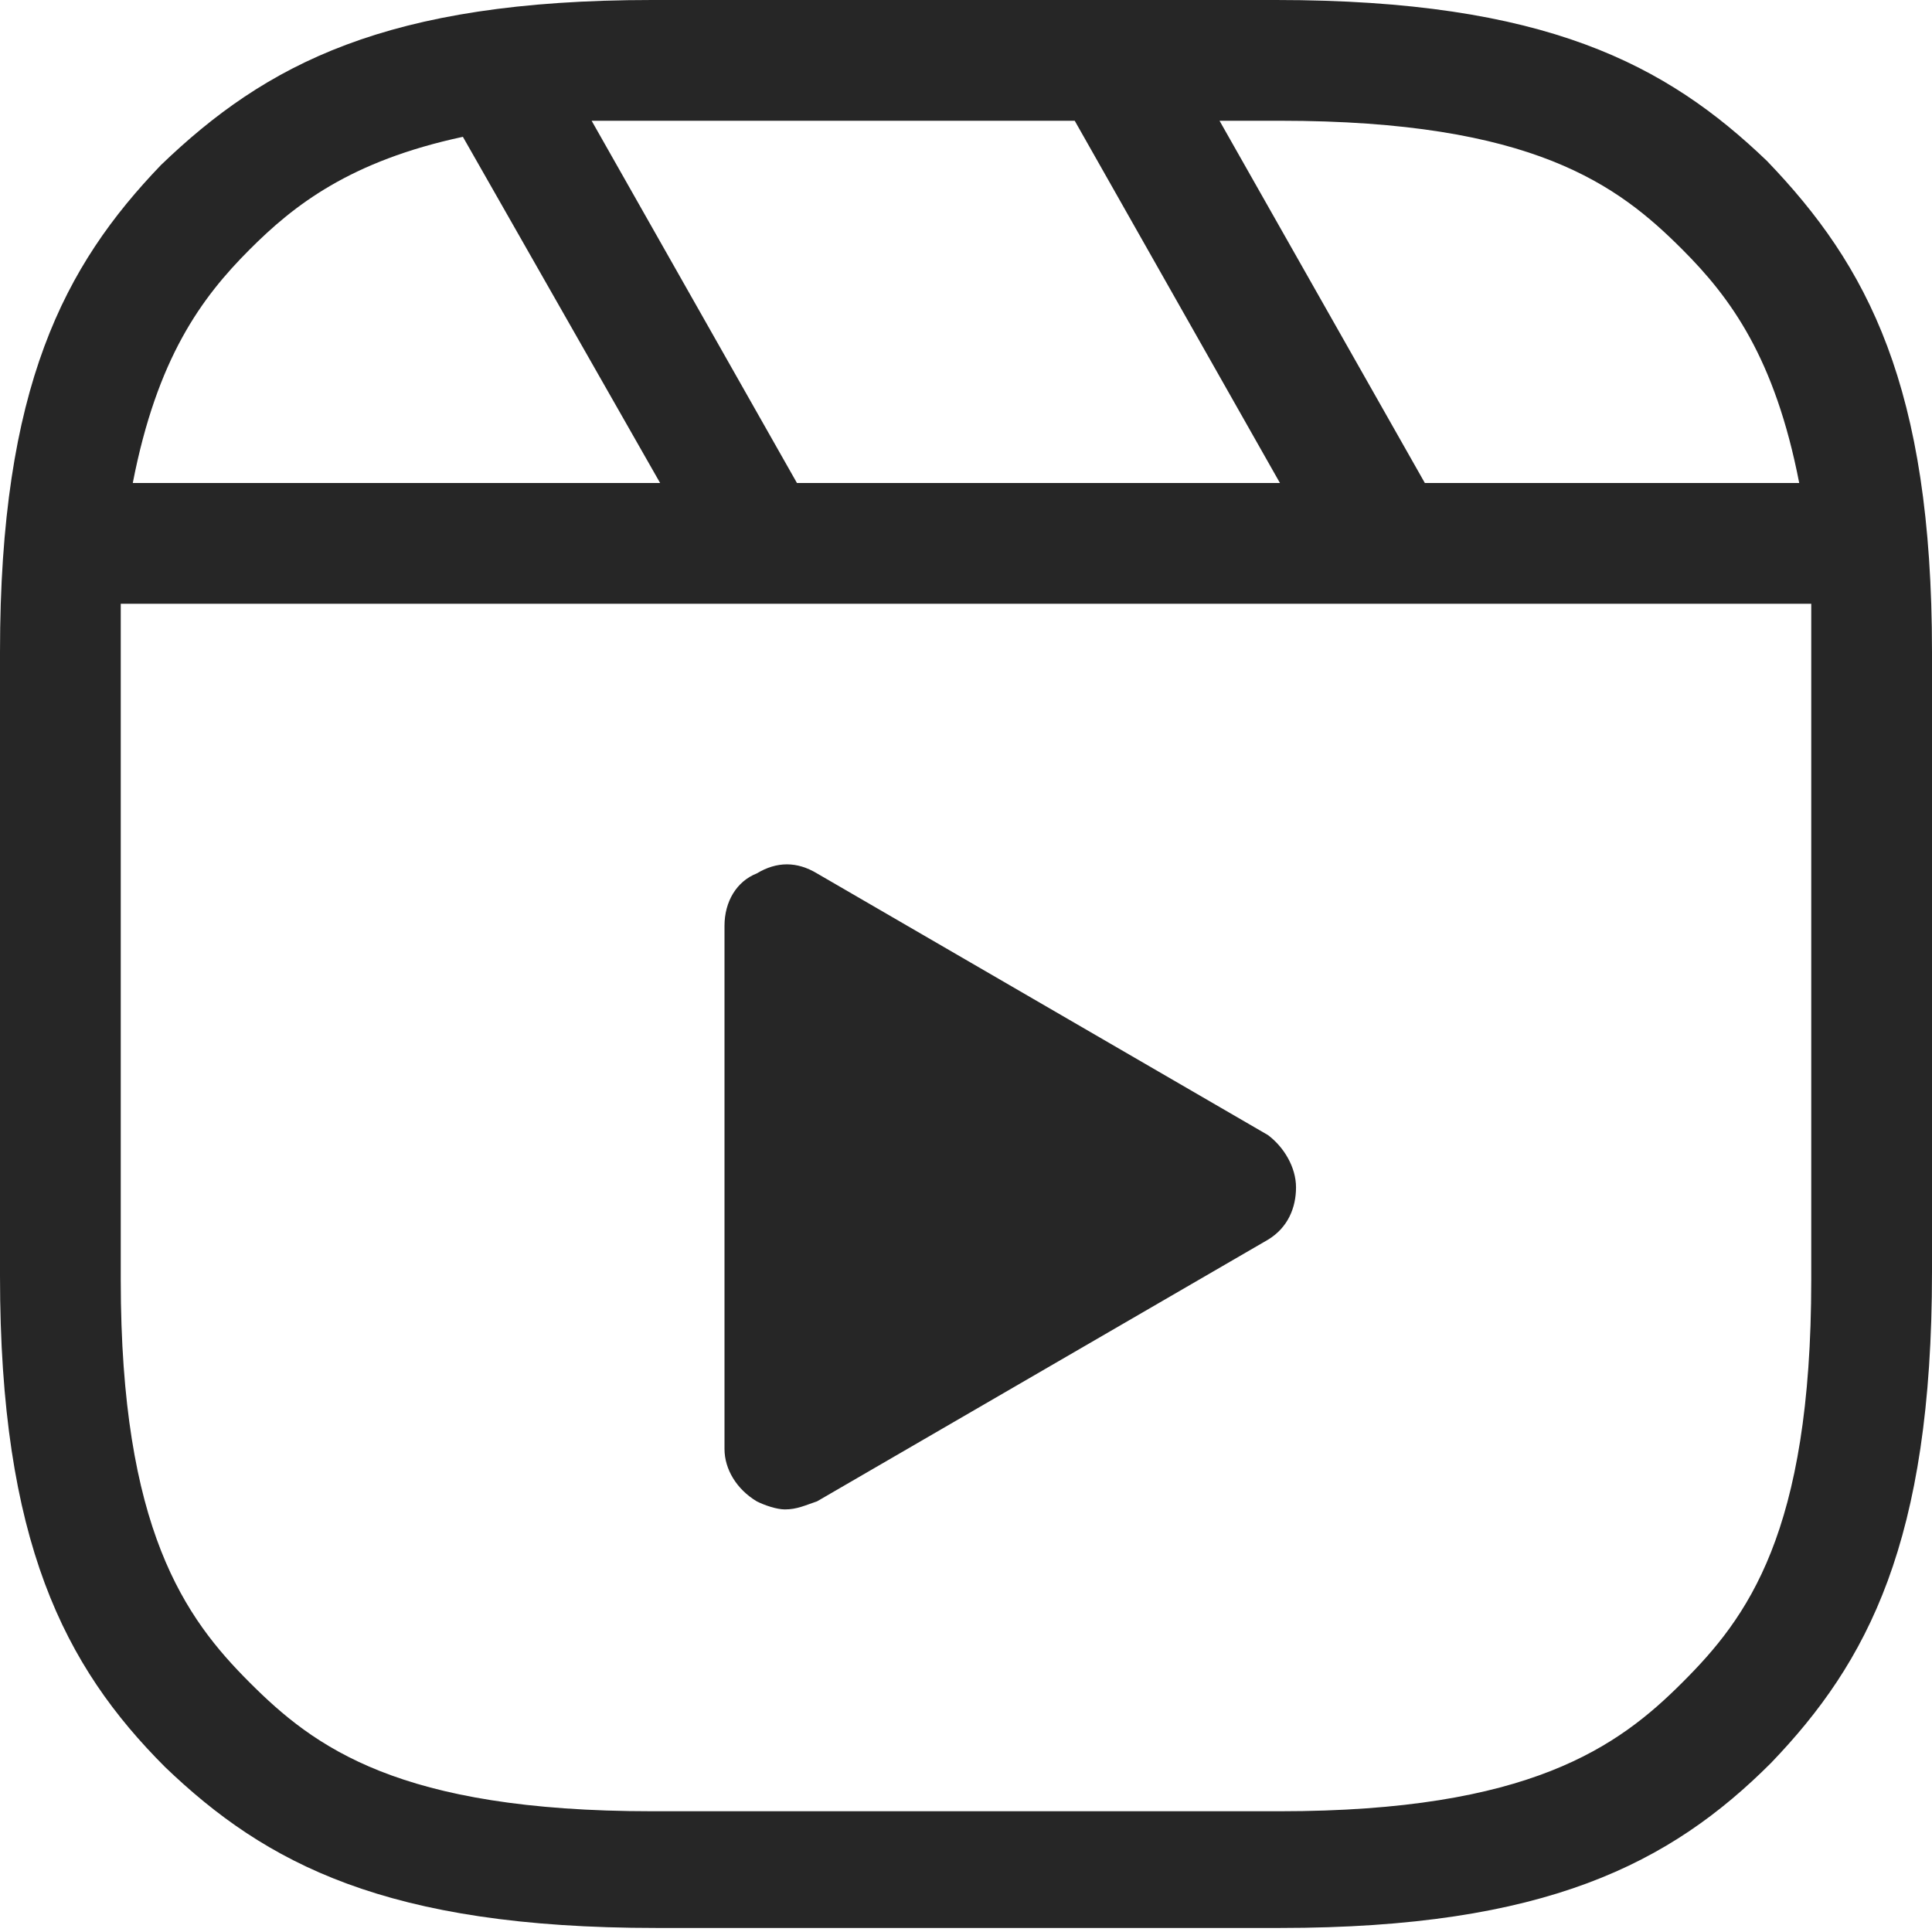
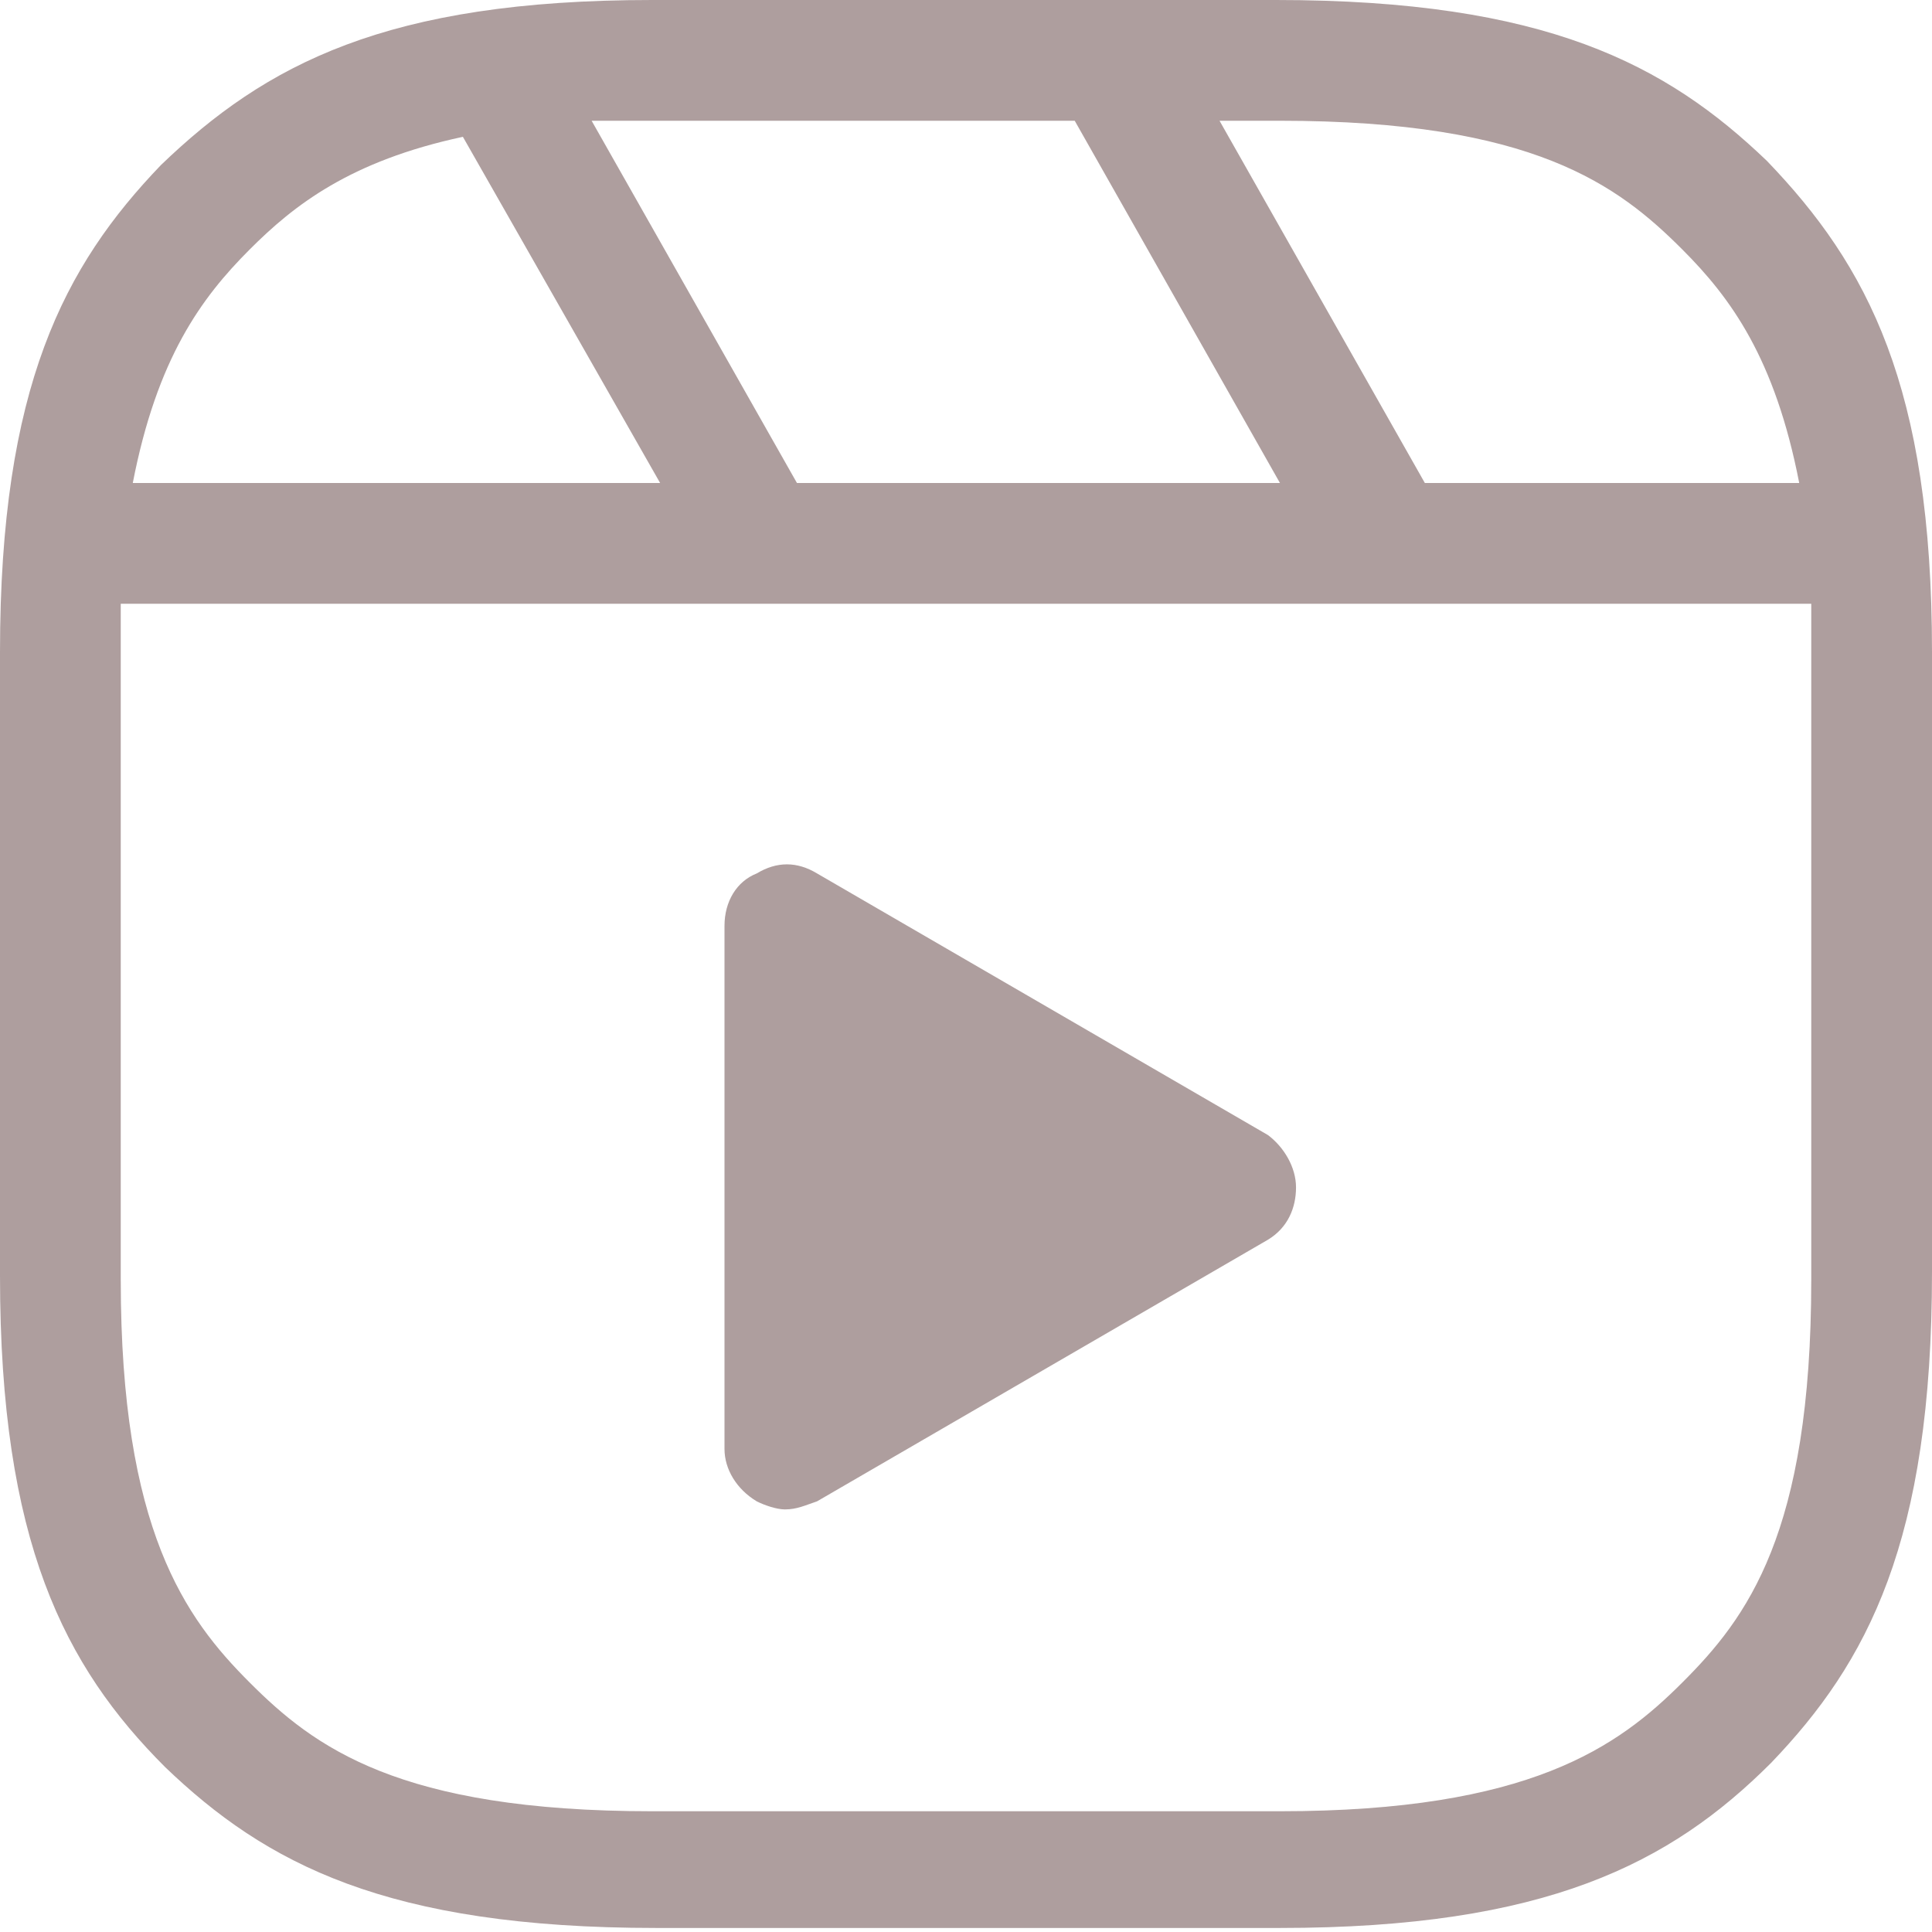
<svg xmlns="http://www.w3.org/2000/svg" width="22" height="22" viewBox="0 0 22 22" fill="none">
-   <path d="M14.438 12.925L9.304 9.946C9.075 9.808 8.846 9.808 8.617 9.946C8.387 10.037 8.25 10.267 8.25 10.542V16.5C8.25 16.729 8.387 16.958 8.617 17.096C8.708 17.142 8.846 17.188 8.938 17.188C9.075 17.188 9.167 17.142 9.304 17.096L14.438 14.117C14.667 13.979 14.758 13.75 14.758 13.521C14.758 13.292 14.621 13.062 14.438 12.925ZM20.121 1.833C18.975 0.733 17.6 0 14.529 0H7.425C4.4 0 3.025 0.733 1.833 1.879C0.733 3.025 0 4.4 0 7.425V14.529C0 17.554 0.733 18.975 1.879 20.121C3.025 21.221 4.4 21.954 7.471 21.954H14.575C17.6 21.954 19.021 21.221 20.167 20.075C21.267 18.929 22 17.554 22 14.483V7.425C22 4.4 21.267 3.025 20.121 1.833ZM14.575 1.375C17.462 1.375 18.425 2.108 19.158 2.842C19.708 3.392 20.212 4.079 20.488 5.5H16.225L13.887 1.375H14.575ZM7.425 1.375H12.238L14.575 5.5H9.075L6.737 1.375H7.425ZM2.842 2.842C3.346 2.337 3.987 1.833 5.271 1.558L7.517 5.5H1.512C1.788 4.079 2.292 3.392 2.842 2.842ZM20.625 14.575C20.625 17.462 19.892 18.425 19.158 19.158C18.425 19.892 17.417 20.625 14.575 20.625H7.425C4.537 20.625 3.575 19.892 2.842 19.158C2.108 18.425 1.375 17.417 1.375 14.575V6.875H20.625V14.575Z" fill="#262626" />
+   <path d="M14.438 12.925L9.304 9.946C9.075 9.808 8.846 9.808 8.617 9.946C8.387 10.037 8.25 10.267 8.25 10.542V16.5C8.25 16.729 8.387 16.958 8.617 17.096C8.708 17.142 8.846 17.188 8.938 17.188C9.075 17.188 9.167 17.142 9.304 17.096L14.438 14.117C14.667 13.979 14.758 13.75 14.758 13.521C14.758 13.292 14.621 13.062 14.438 12.925ZM20.121 1.833C18.975 0.733 17.6 0 14.529 0H7.425C4.4 0 3.025 0.733 1.833 1.879C0.733 3.025 0 4.4 0 7.425V14.529C0 17.554 0.733 18.975 1.879 20.121C3.025 21.221 4.4 21.954 7.471 21.954H14.575C17.6 21.954 19.021 21.221 20.167 20.075C21.267 18.929 22 17.554 22 14.483V7.425C22 4.4 21.267 3.025 20.121 1.833ZM14.575 1.375C17.462 1.375 18.425 2.108 19.158 2.842C19.708 3.392 20.212 4.079 20.488 5.5H16.225L13.887 1.375H14.575ZM7.425 1.375H12.238L14.575 5.5H9.075L6.737 1.375H7.425ZM2.842 2.842C3.346 2.337 3.987 1.833 5.271 1.558L7.517 5.5H1.512C1.788 4.079 2.292 3.392 2.842 2.842ZM20.625 14.575C20.625 17.462 19.892 18.425 19.158 19.158C18.425 19.892 17.417 20.625 14.575 20.625H7.425C4.537 20.625 3.575 19.892 2.842 19.158C2.108 18.425 1.375 17.417 1.375 14.575V6.875H20.625V14.575Z" fill="#ae9e9e" />
</svg>
